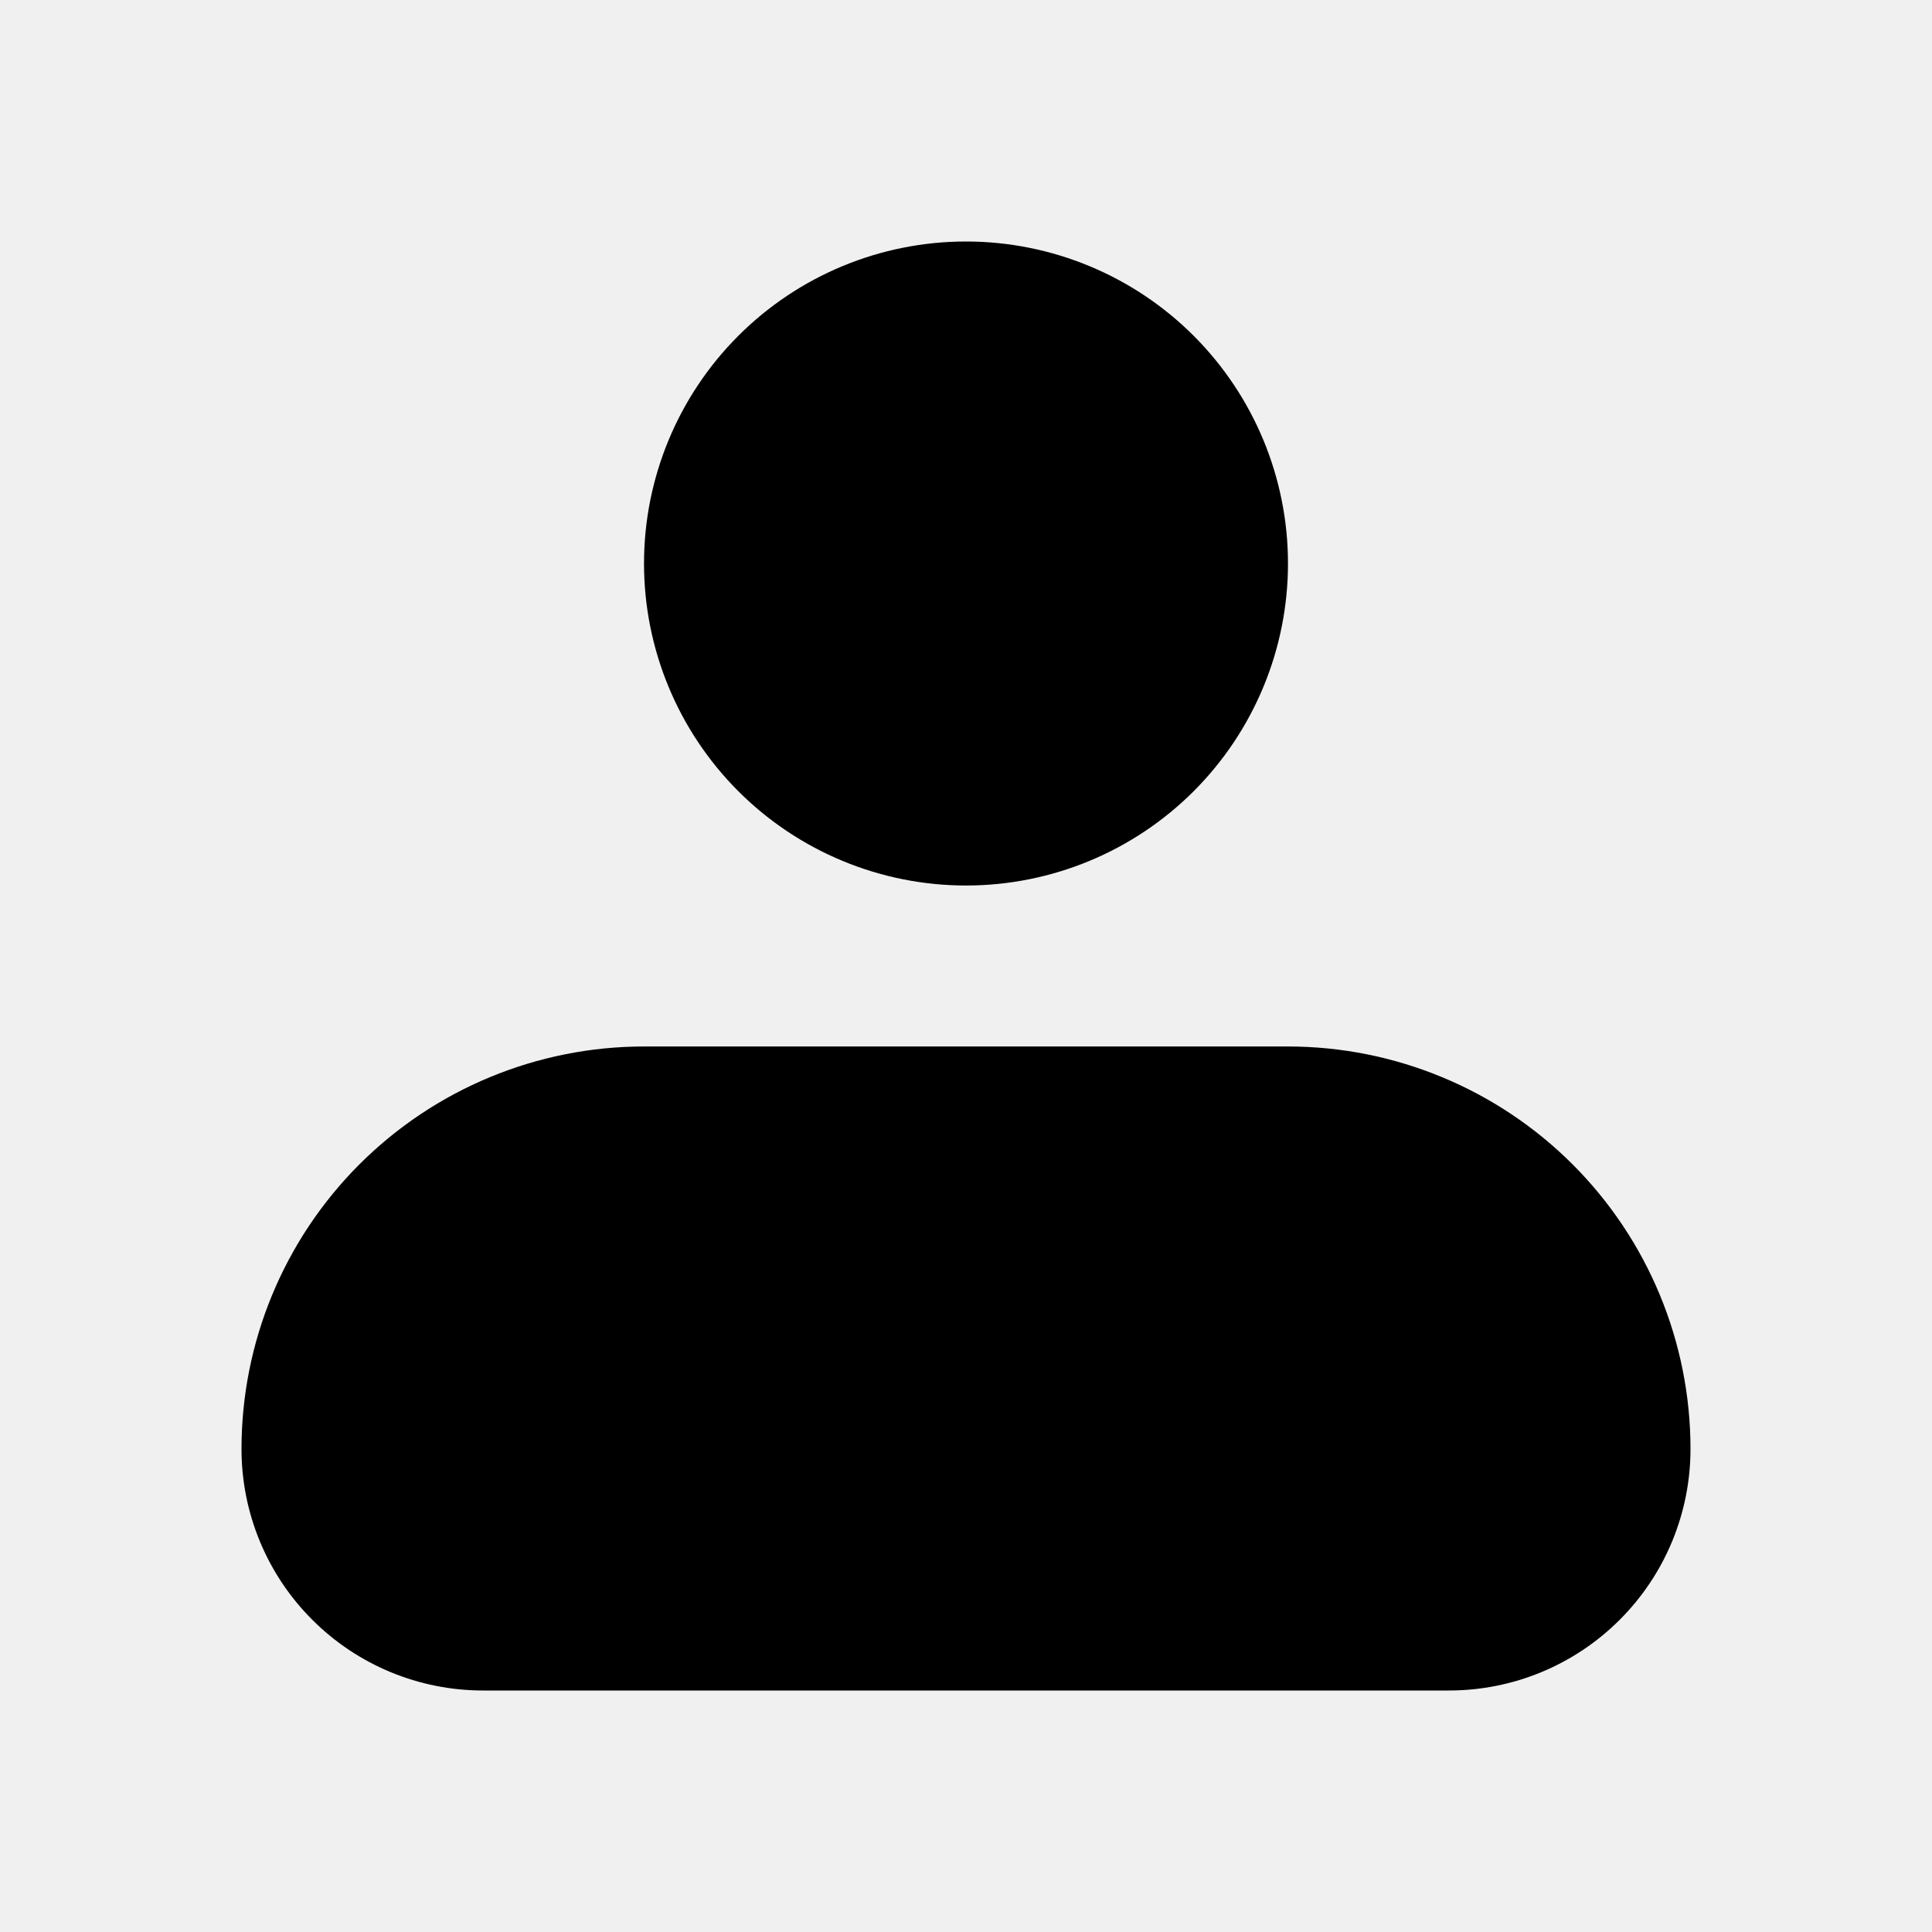
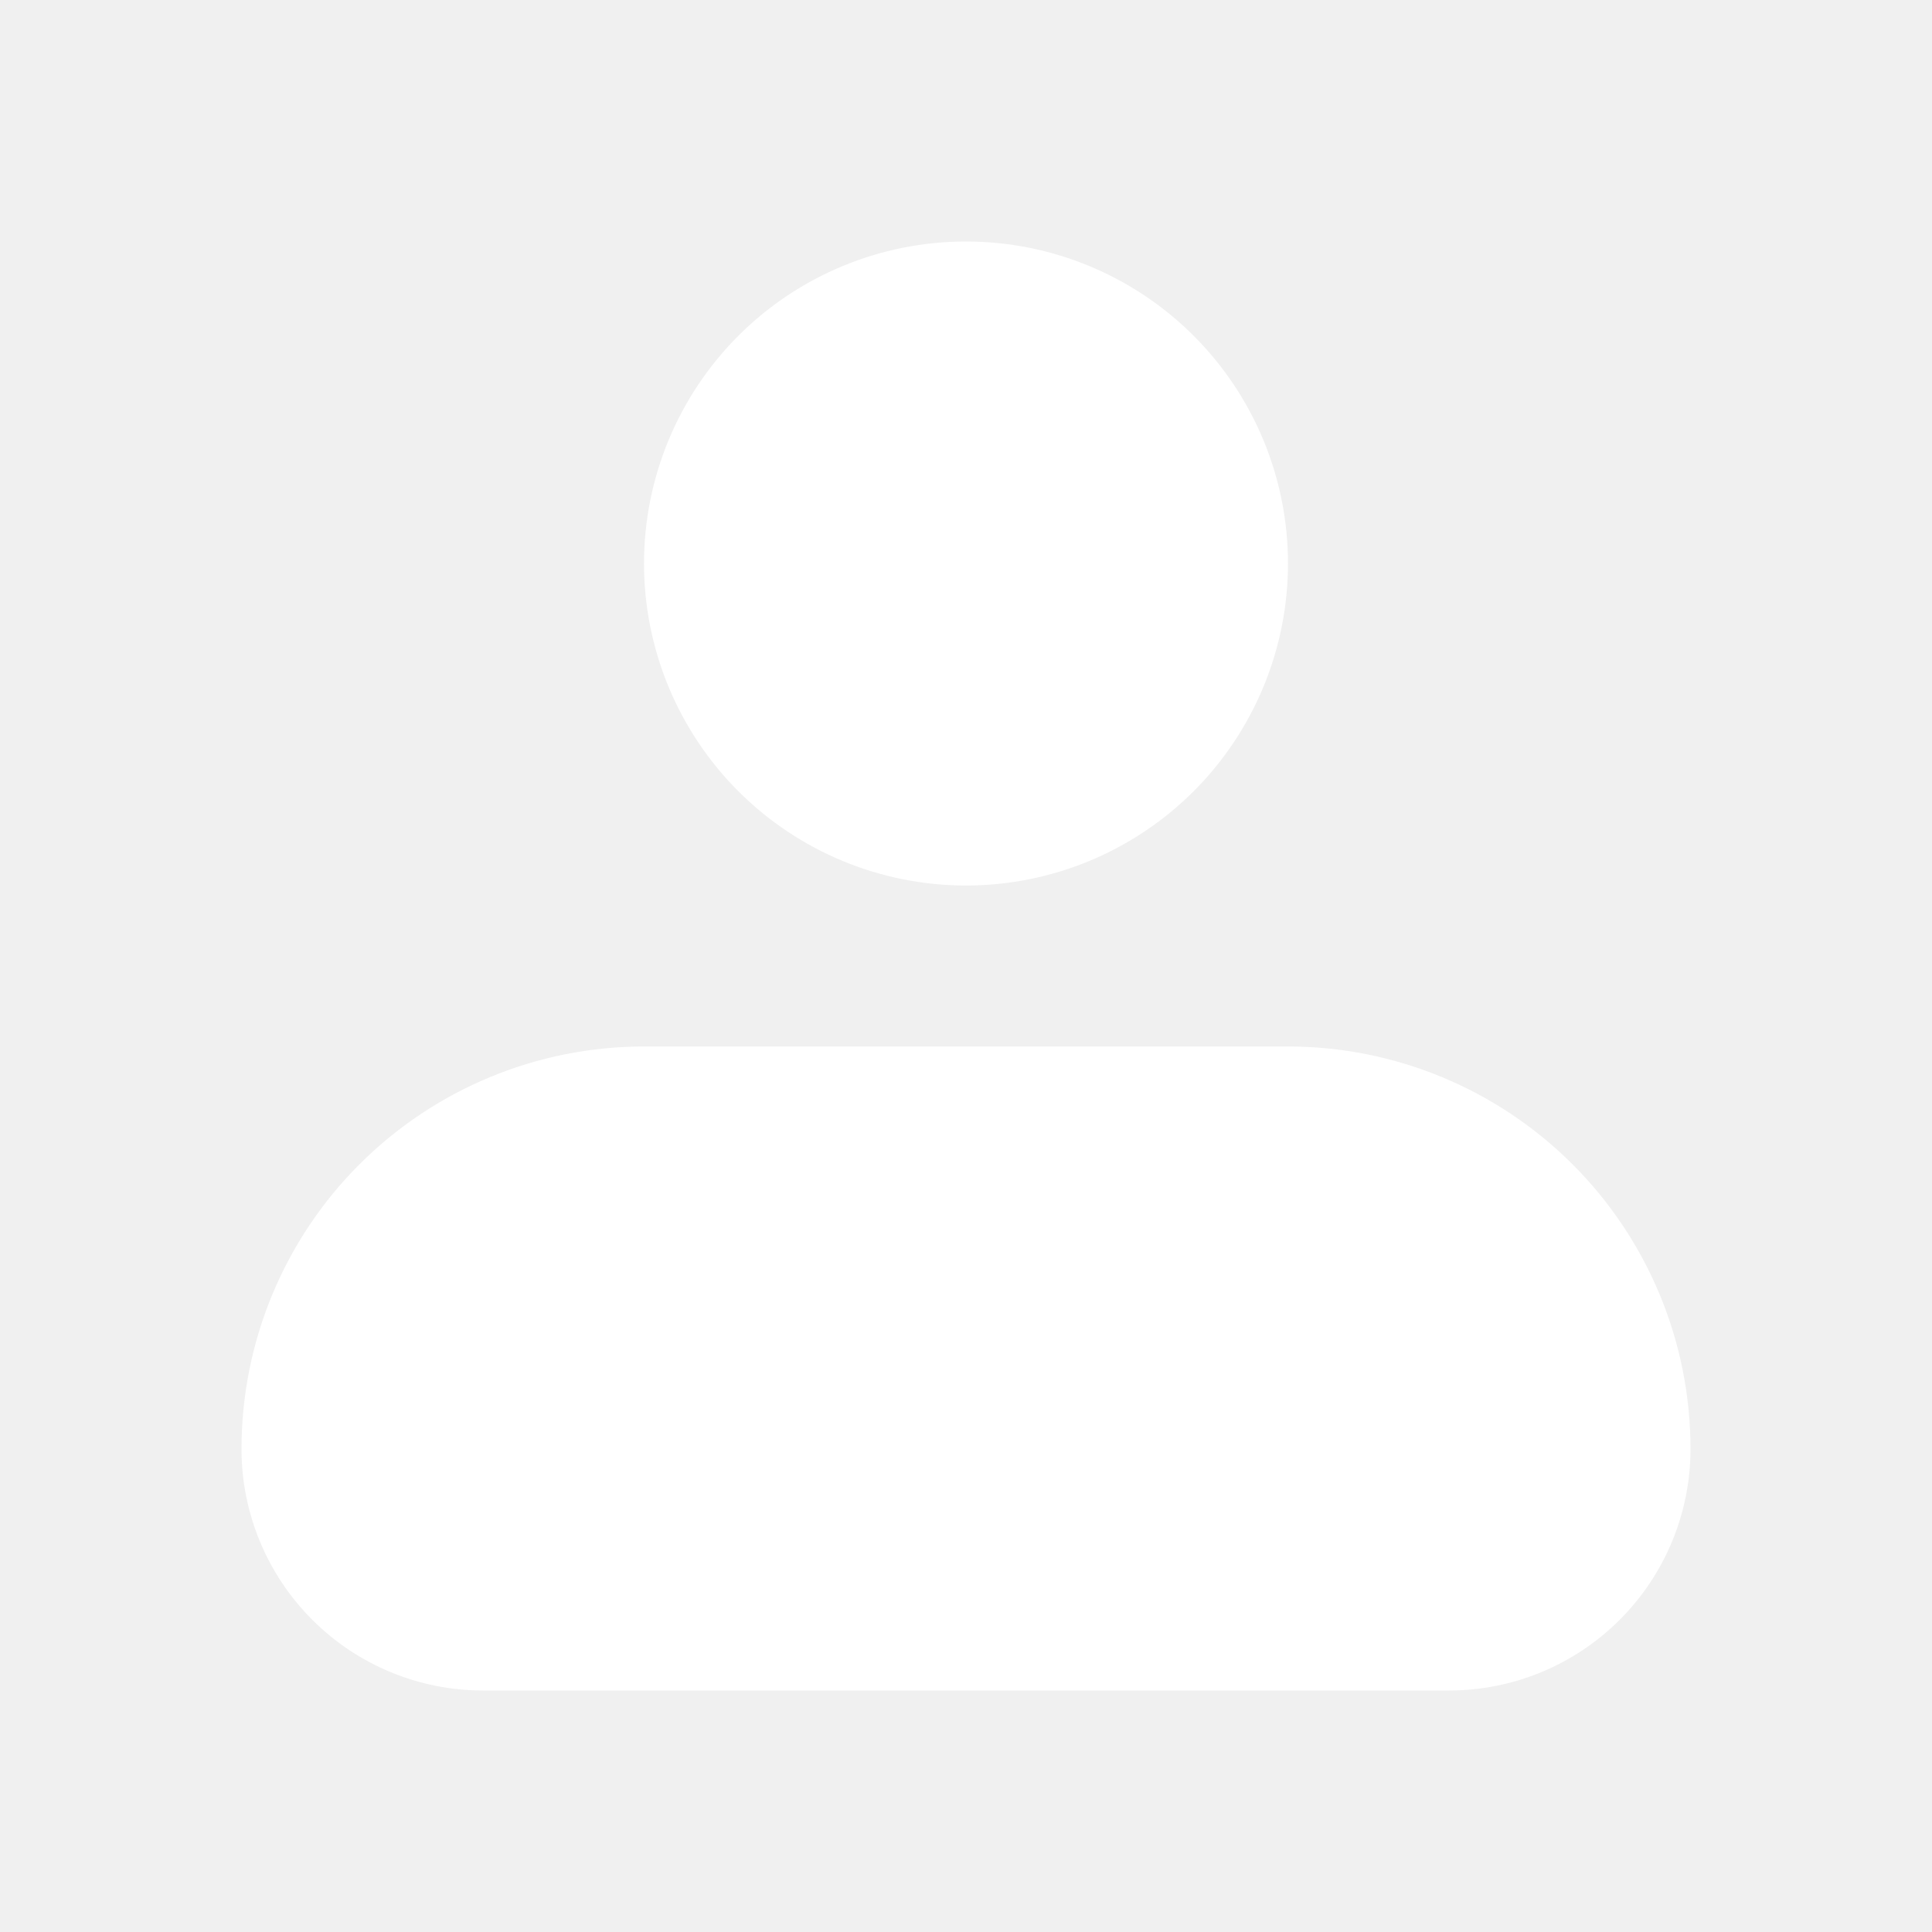
<svg xmlns="http://www.w3.org/2000/svg" width="50" height="50" viewBox="0 0 50 50" fill="none">
-   <path fill-rule="evenodd" clip-rule="evenodd" d="M16.667 14.583C16.667 12.373 17.545 10.254 19.107 8.691C20.67 7.128 22.79 6.25 25 6.25C27.21 6.25 29.33 7.128 30.893 8.691C32.455 10.254 33.333 12.373 33.333 14.583C33.333 16.794 32.455 18.913 30.893 20.476C29.33 22.039 27.21 22.917 25 22.917C22.79 22.917 20.67 22.039 19.107 20.476C17.545 18.913 16.667 16.794 16.667 14.583ZM16.667 27.083C13.904 27.083 11.255 28.181 9.301 30.134C7.347 32.088 6.25 34.737 6.25 37.5C6.25 39.158 6.908 40.747 8.081 41.919C9.253 43.092 10.842 43.75 12.5 43.75H37.5C39.158 43.75 40.747 43.092 41.919 41.919C43.092 40.747 43.75 39.158 43.75 37.5C43.75 34.737 42.653 32.088 40.699 30.134C38.745 28.181 36.096 27.083 33.333 27.083H16.667Z" fill="currentColor" />
+   <path fill-rule="evenodd" clip-rule="evenodd" d="M16.667 14.583C16.667 12.373 17.545 10.254 19.107 8.691C20.67 7.128 22.79 6.25 25 6.25C27.21 6.25 29.33 7.128 30.893 8.691C32.455 10.254 33.333 12.373 33.333 14.583C33.333 16.794 32.455 18.913 30.893 20.476C29.33 22.039 27.21 22.917 25 22.917C22.79 22.917 20.67 22.039 19.107 20.476C17.545 18.913 16.667 16.794 16.667 14.583ZM16.667 27.083C13.904 27.083 11.255 28.181 9.301 30.134C7.347 32.088 6.25 34.737 6.25 37.5C6.25 39.158 6.908 40.747 8.081 41.919C9.253 43.092 10.842 43.75 12.5 43.75H37.5C39.158 43.75 40.747 43.092 41.919 41.919C43.092 40.747 43.75 39.158 43.75 37.5C43.75 34.737 42.653 32.088 40.699 30.134C38.745 28.181 36.096 27.083 33.333 27.083H16.667Z" fill="#FFFFFF" />
</svg>
